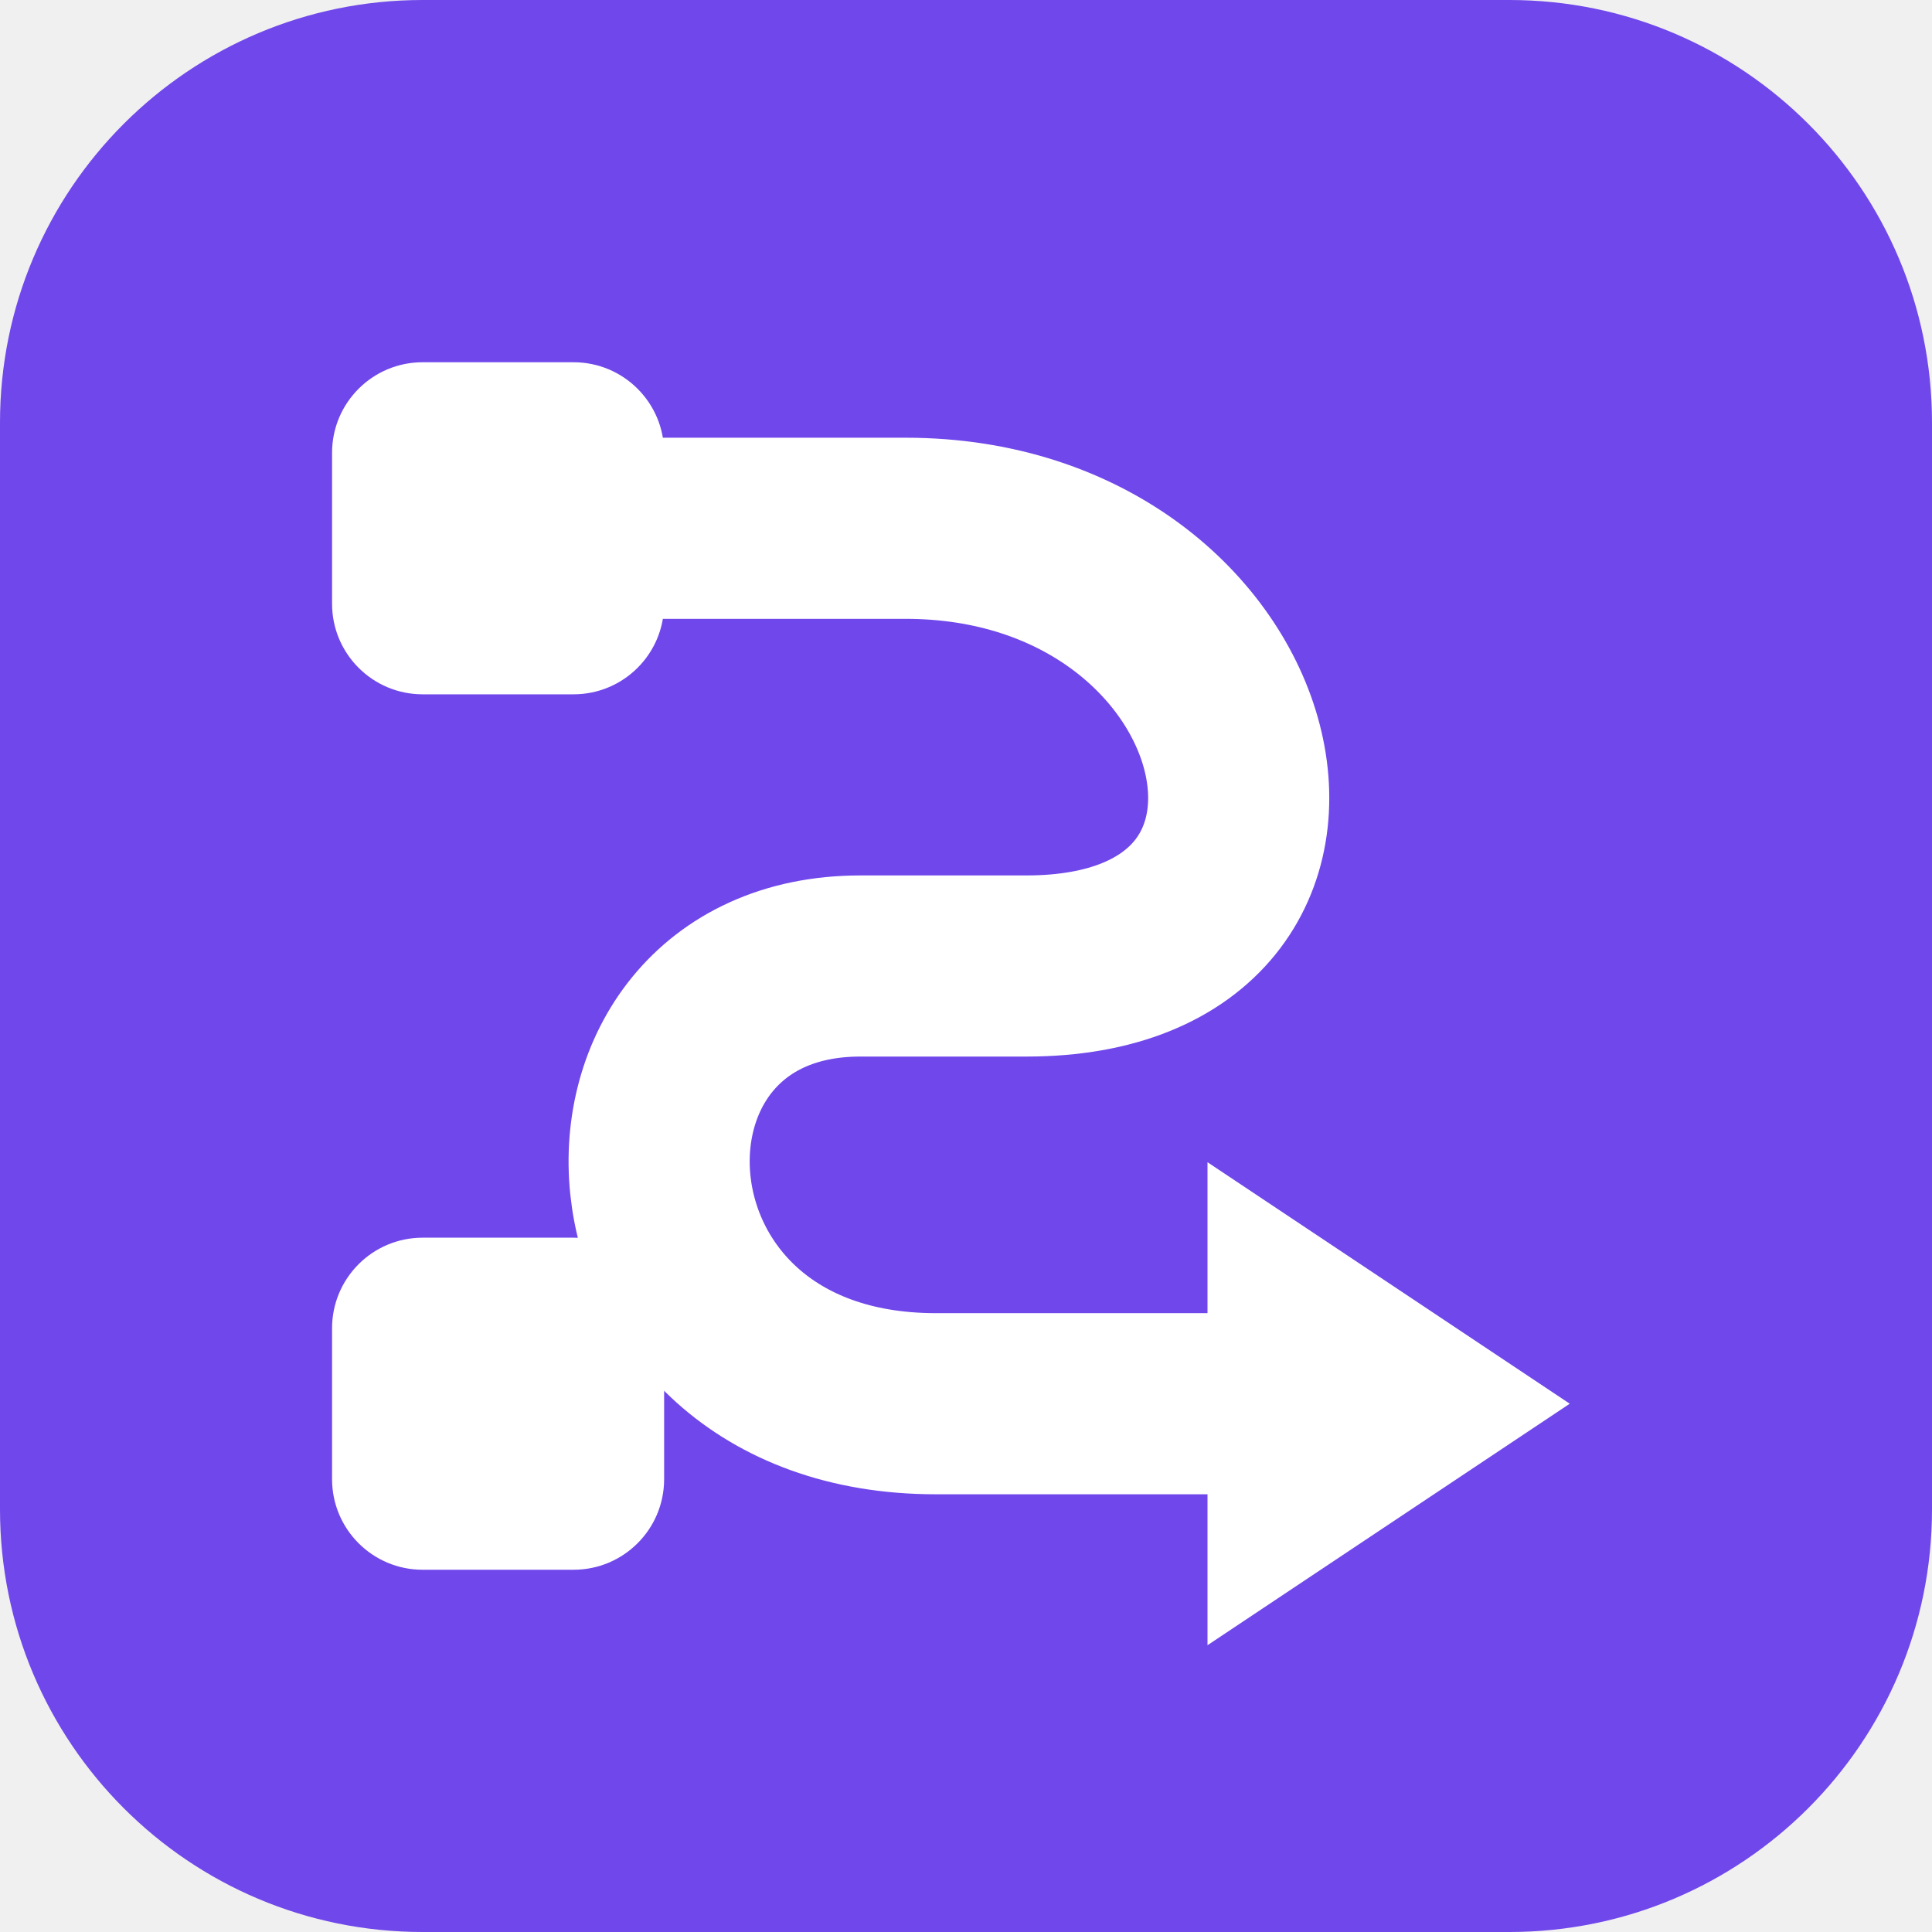
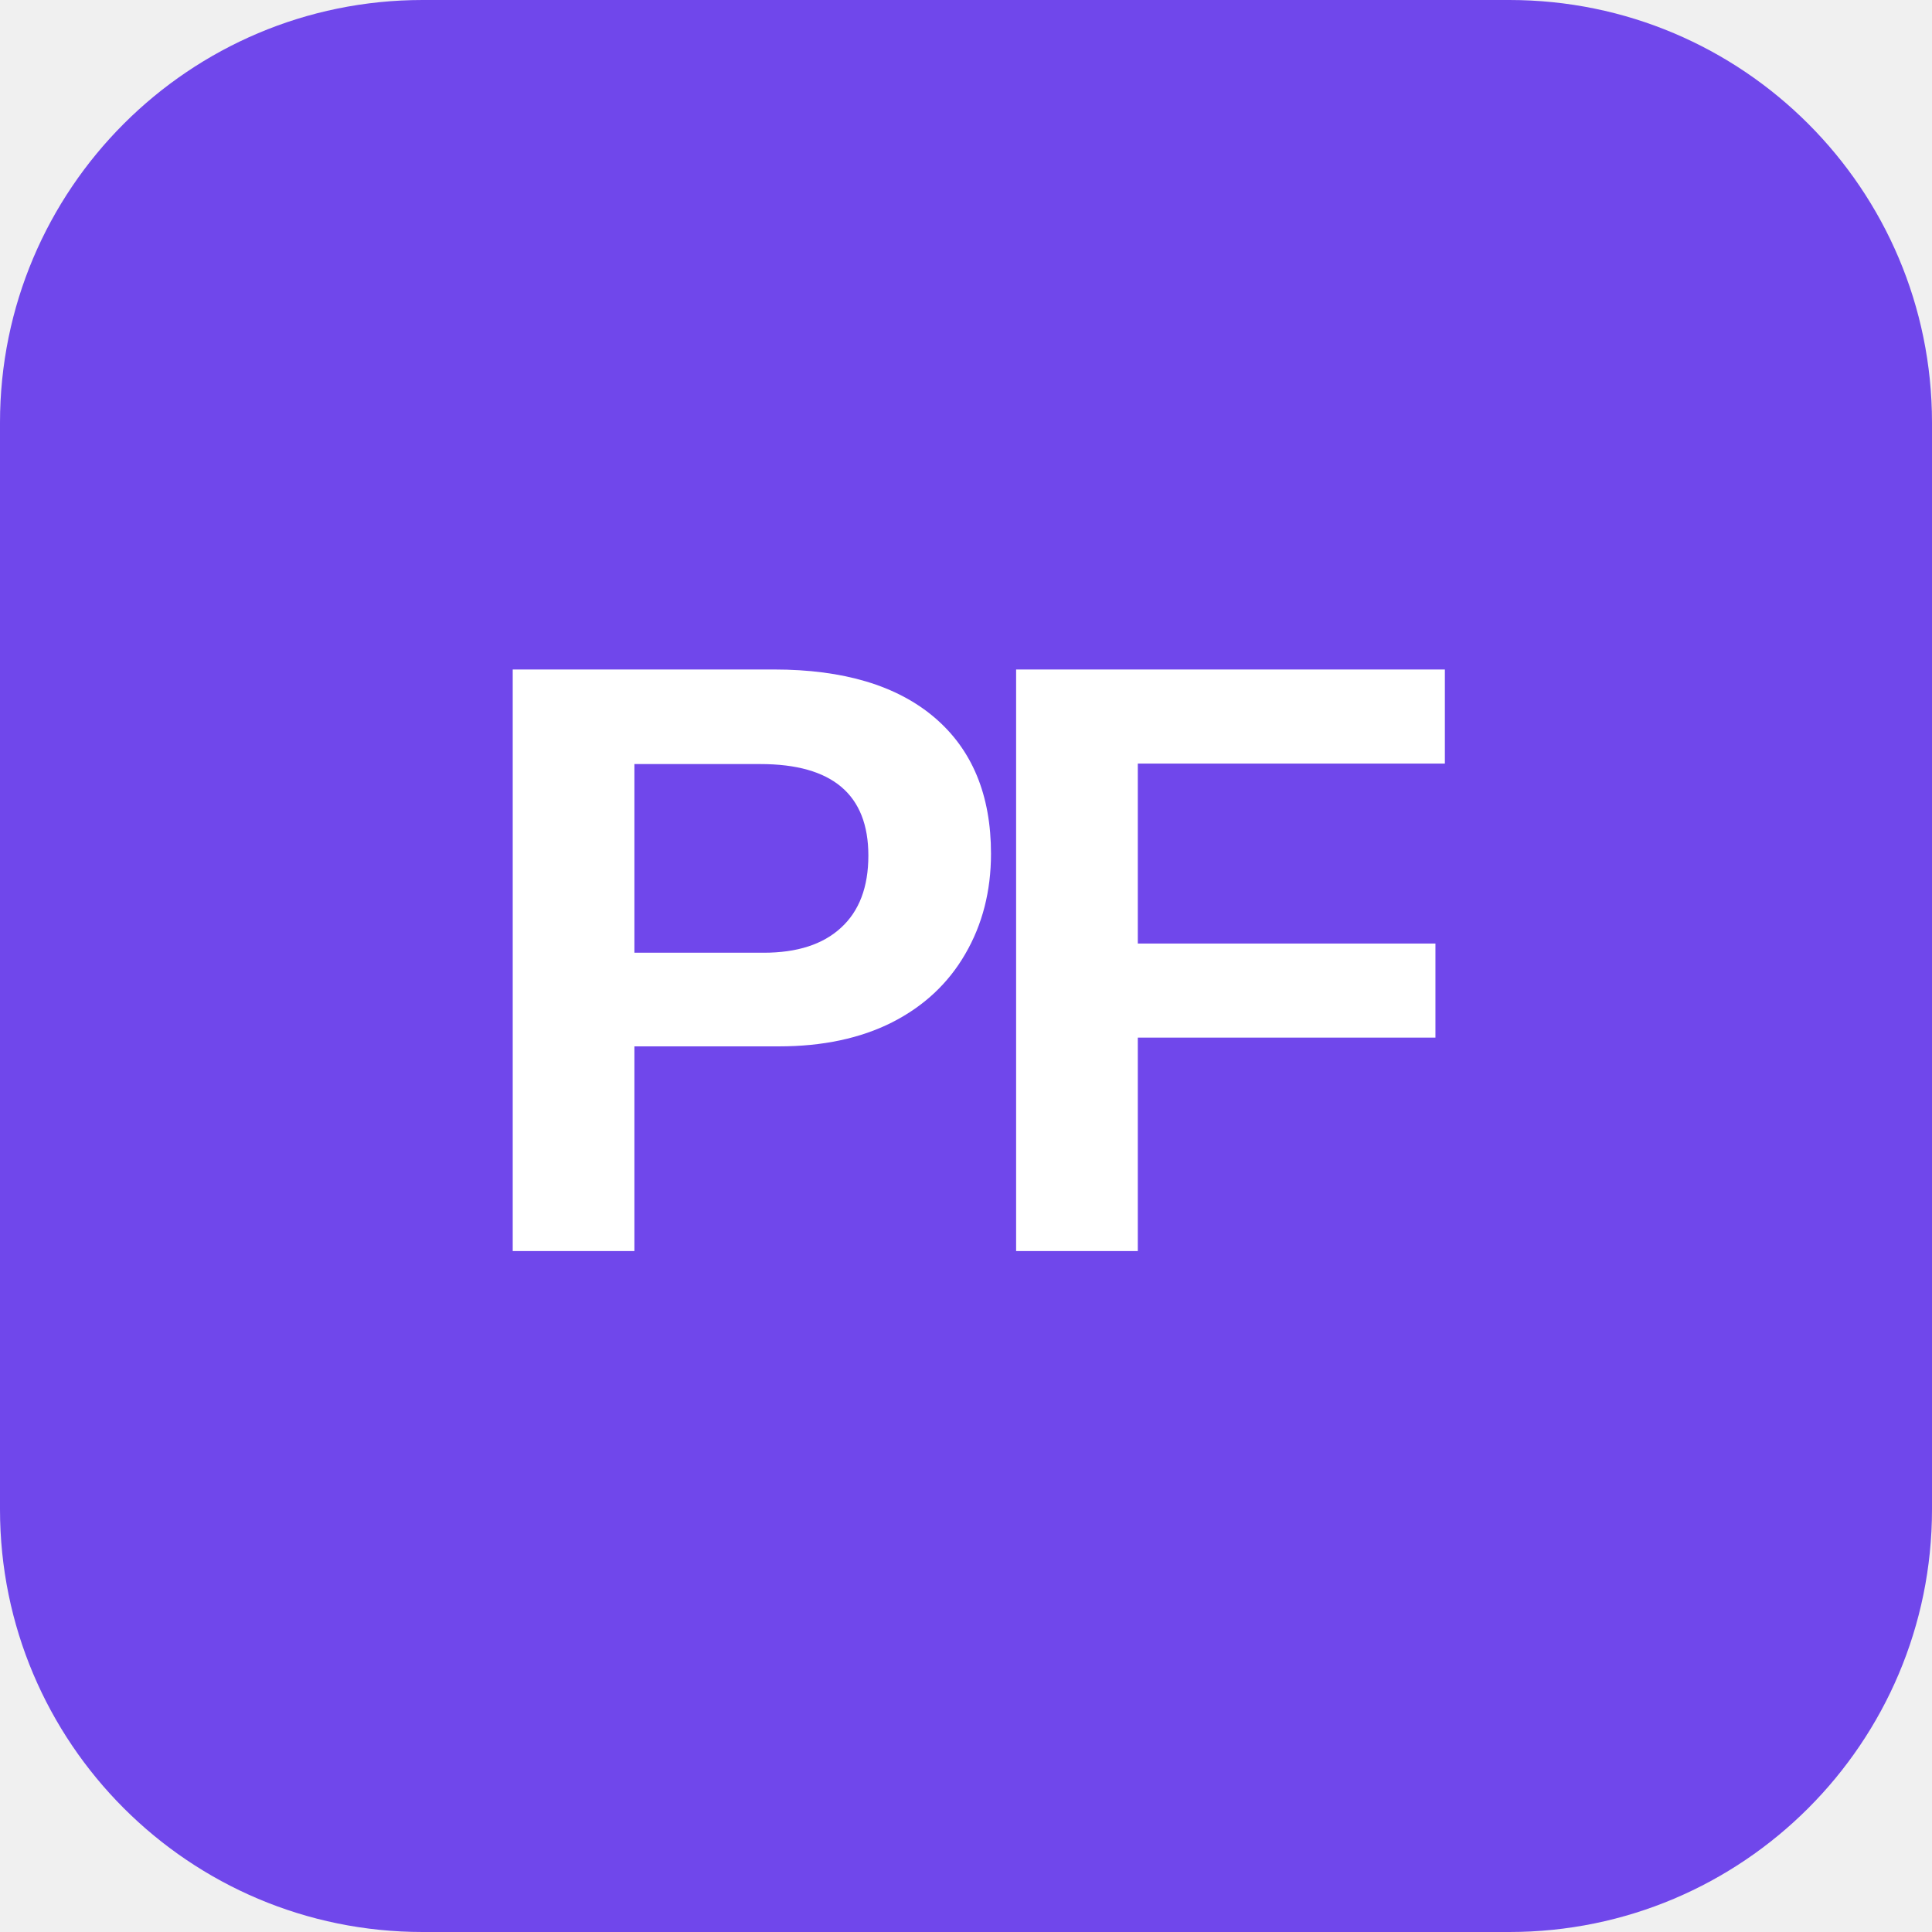
<svg xmlns="http://www.w3.org/2000/svg" viewBox="0 0 128 128" role="img" aria-label="Pixel Flow">
  <rect width="128" height="128" rx="28" fill="#7047EB" />
-   <rect x="22" y="24" width="22" height="22" rx="6" fill="#fff" />
-   <rect x="22" y="82" width="22" height="22" rx="6" fill="#fff" />
-   <path d="M44 35h16c24 0 31 29 8 29H57c-19 0-18 29 5 29h24" fill="none" stroke="#fff" stroke-width="12" stroke-linecap="round" stroke-linejoin="round" />
-   <path d="M80 77l24 16-24 16z" fill="#fff" />
+   <text x="64" y="67" text-anchor="middle" dominant-baseline="middle" fill="#fff" font-family="Arial Rounded MT Bold, Arial, sans-serif" font-size="56" font-weight="900" letter-spacing="-4">PF</text>
</svg>
